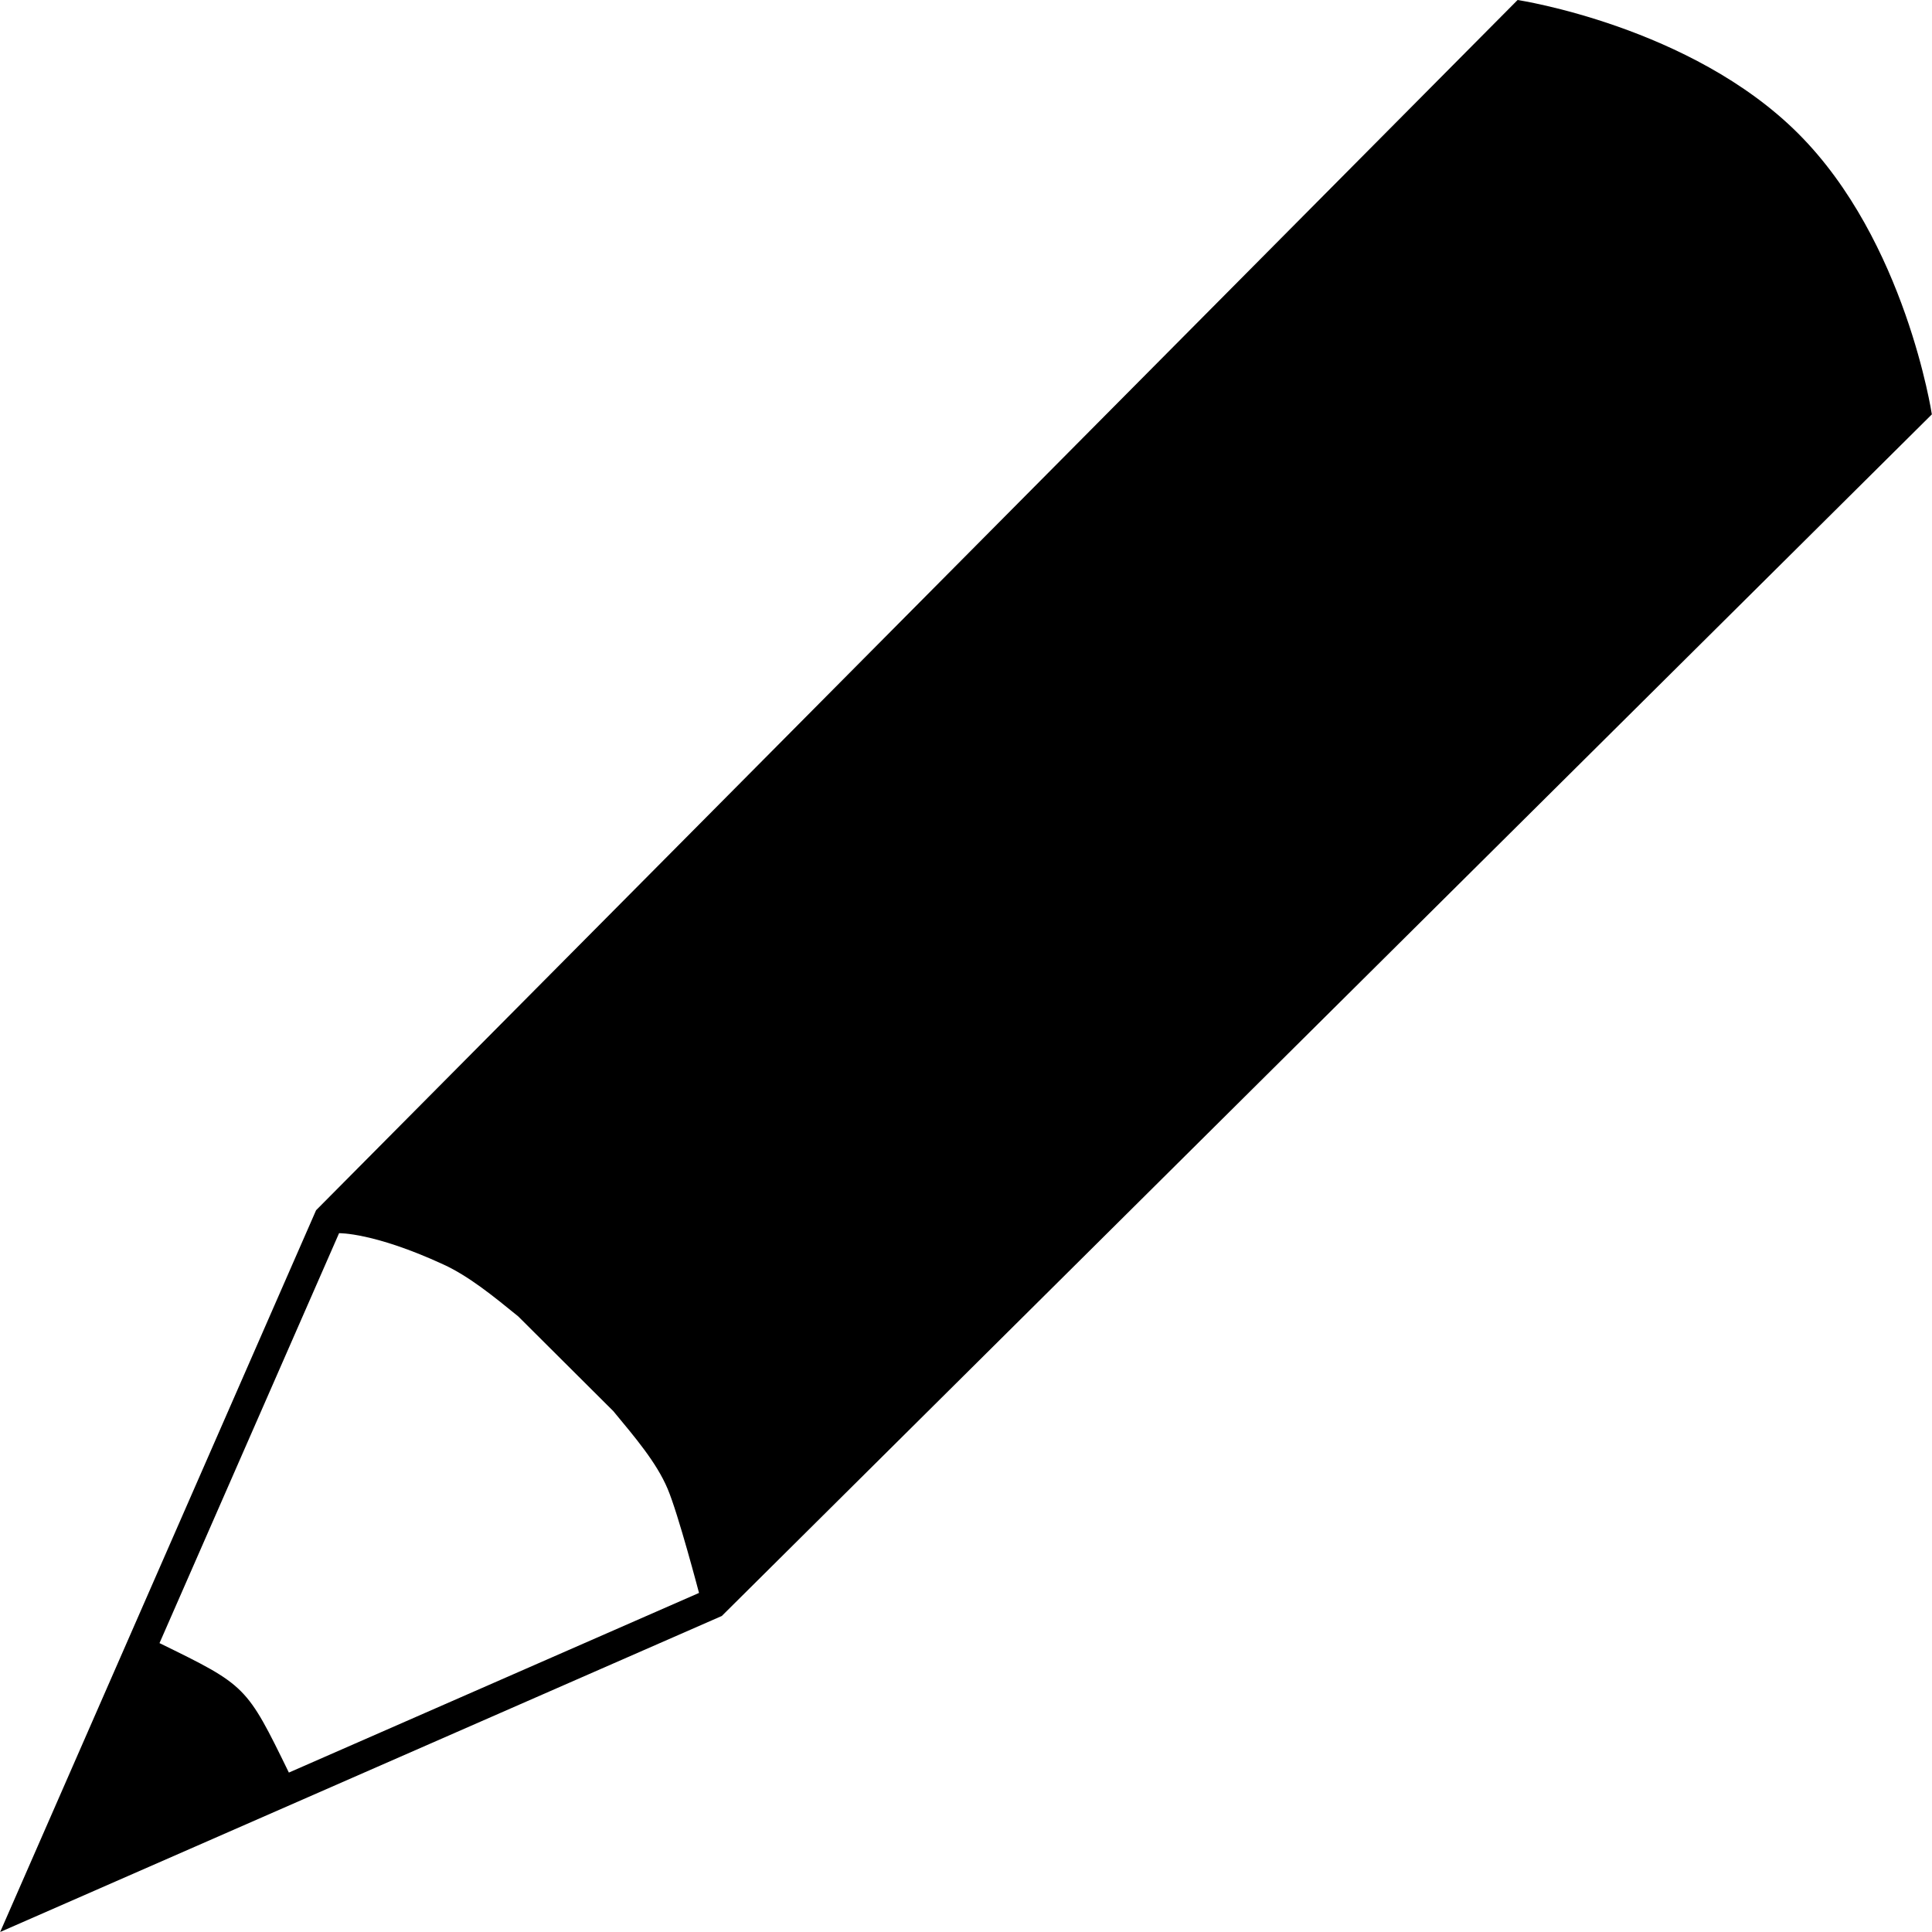
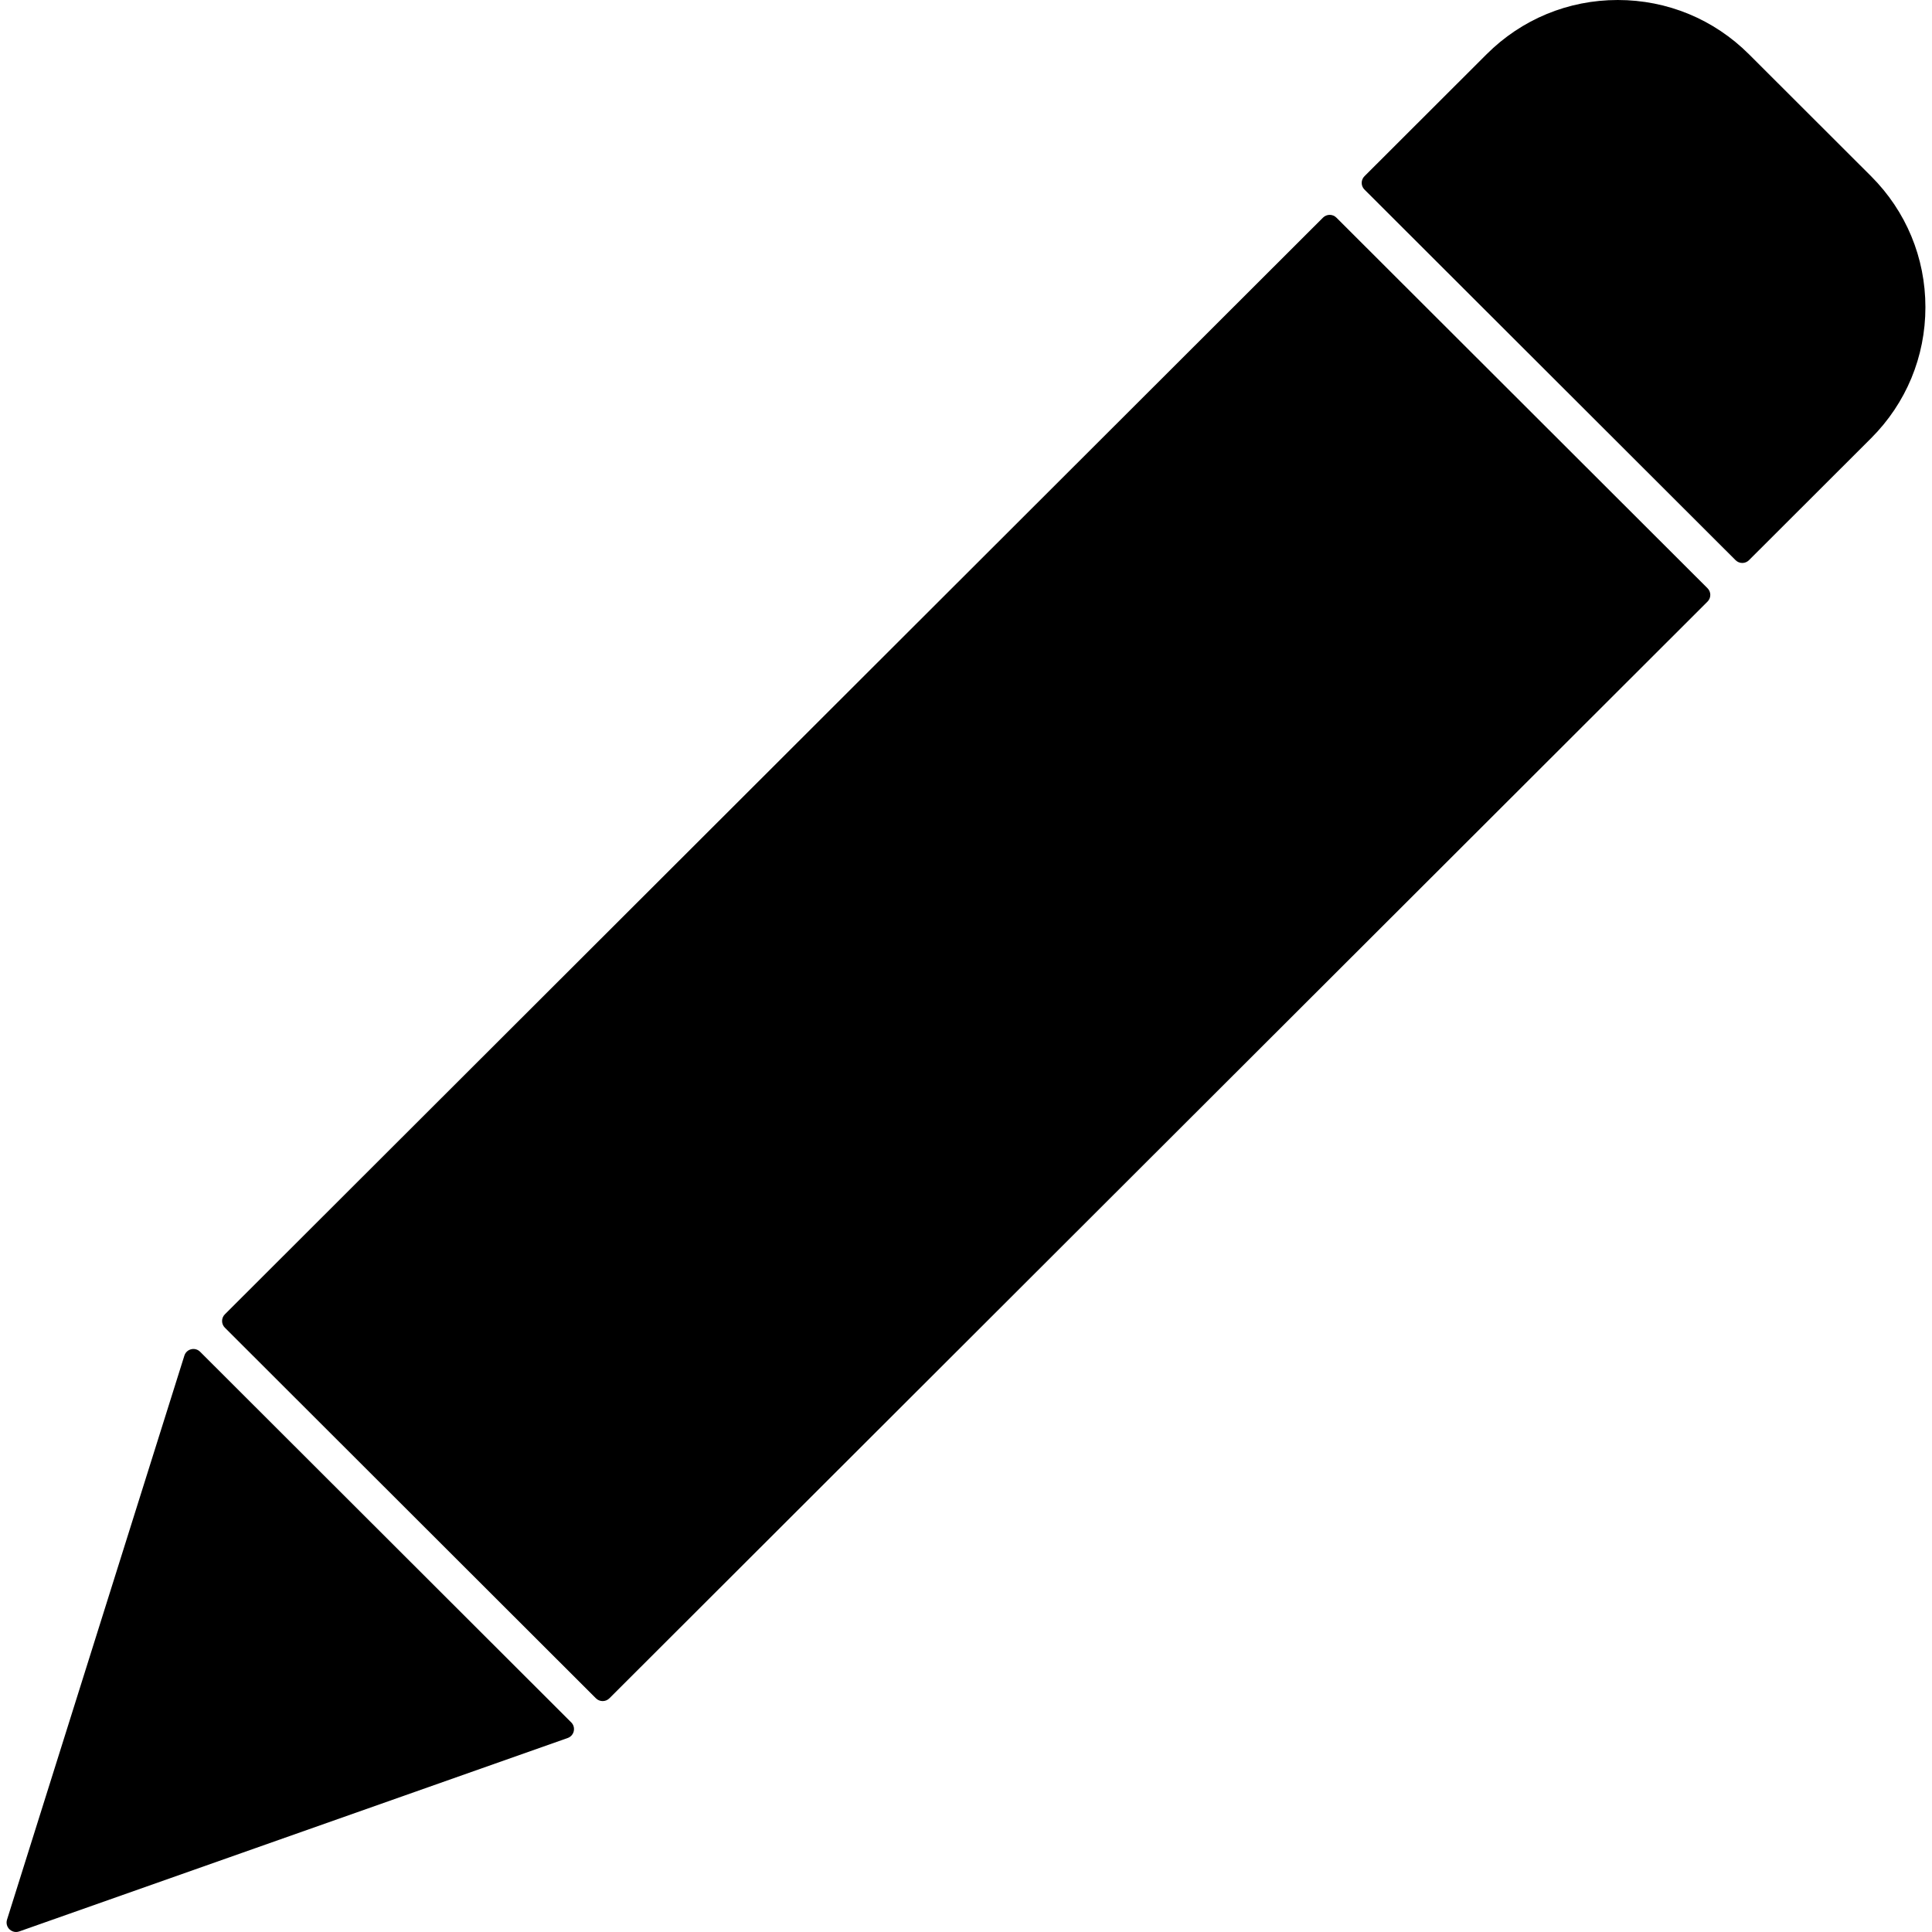
- <svg xmlns="http://www.w3.org/2000/svg" version="1.0" id="Layer_1" x="0px" y="0px" width="100px" height="100px" viewBox="0 0 100 100" enable-background="new 0 0 100 100" xml:space="preserve">
-   <path d="M93.08,6.916C87.522,1.358,78.551,0,78.551,0L16.36,62.642L0.008,100L37.36,83.643l62.632-62.195  C99.992,21.447,98.636,12.471,93.08,6.916z M14.952,91.748c-2.199-4.501-2.199-4.501-6.696-6.701L17.55,63.83  c0,0,1.785-0.047,5.387,1.613c1.306,0.596,2.568,1.619,3.887,2.694l4.922,4.904c1.129,1.364,2.233,2.654,2.81,4.019  c0.55,1.297,1.625,5.39,1.625,5.39L14.952,91.748z" />
+ <svg xmlns="http://www.w3.org/2000/svg" version="1.1" id="Layer_1" x="0px" y="0px" width="100px" height="100px" viewBox="0 0 100 100" enable-background="new 0 0 100 100" xml:space="preserve">
+   <path d="M69.172,11.265c-0.191-0.192-0.502-0.192-0.695,0L11.639,68.029c-0.192,0.191-0.192,0.501,0,0.692l19.207,19.184  c0.096,0.095,0.222,0.143,0.348,0.143c0.125,0,0.251-0.048,0.347-0.143L88.38,31.14c0.093-0.092,0.145-0.216,0.145-0.347  s-0.052-0.255-0.145-0.347L69.172,11.265z" />
+   <path d="M96.846,9.12l-6.319-6.311C88.713,0.998,86.301,0,83.735,0c-2.564,0-4.977,0.998-6.79,2.809L70.626,9.12  c-0.093,0.092-0.145,0.216-0.145,0.347c0,0.13,0.052,0.254,0.145,0.346l19.207,19.182c0.092,0.092,0.218,0.144,0.348,0.144  c0.131,0,0.255-0.052,0.346-0.144l6.319-6.311c1.814-1.812,2.813-4.22,2.813-6.783C99.659,13.34,98.66,10.932,96.846,9.12z" />
+   <path d="M10.358,69.967c-0.122-0.121-0.296-0.172-0.464-0.129c-0.167,0.04-0.3,0.165-0.351,0.33l-9.18,29.195  c-0.055,0.178-0.006,0.369,0.127,0.498C0.584,99.952,0.707,100,0.832,100c0.054,0,0.11-0.011,0.164-0.029l28.387-10.012  c0.159-0.056,0.278-0.188,0.315-0.354c0.037-0.164-0.012-0.337-0.132-0.455L10.358,69.967z" />
</svg>
